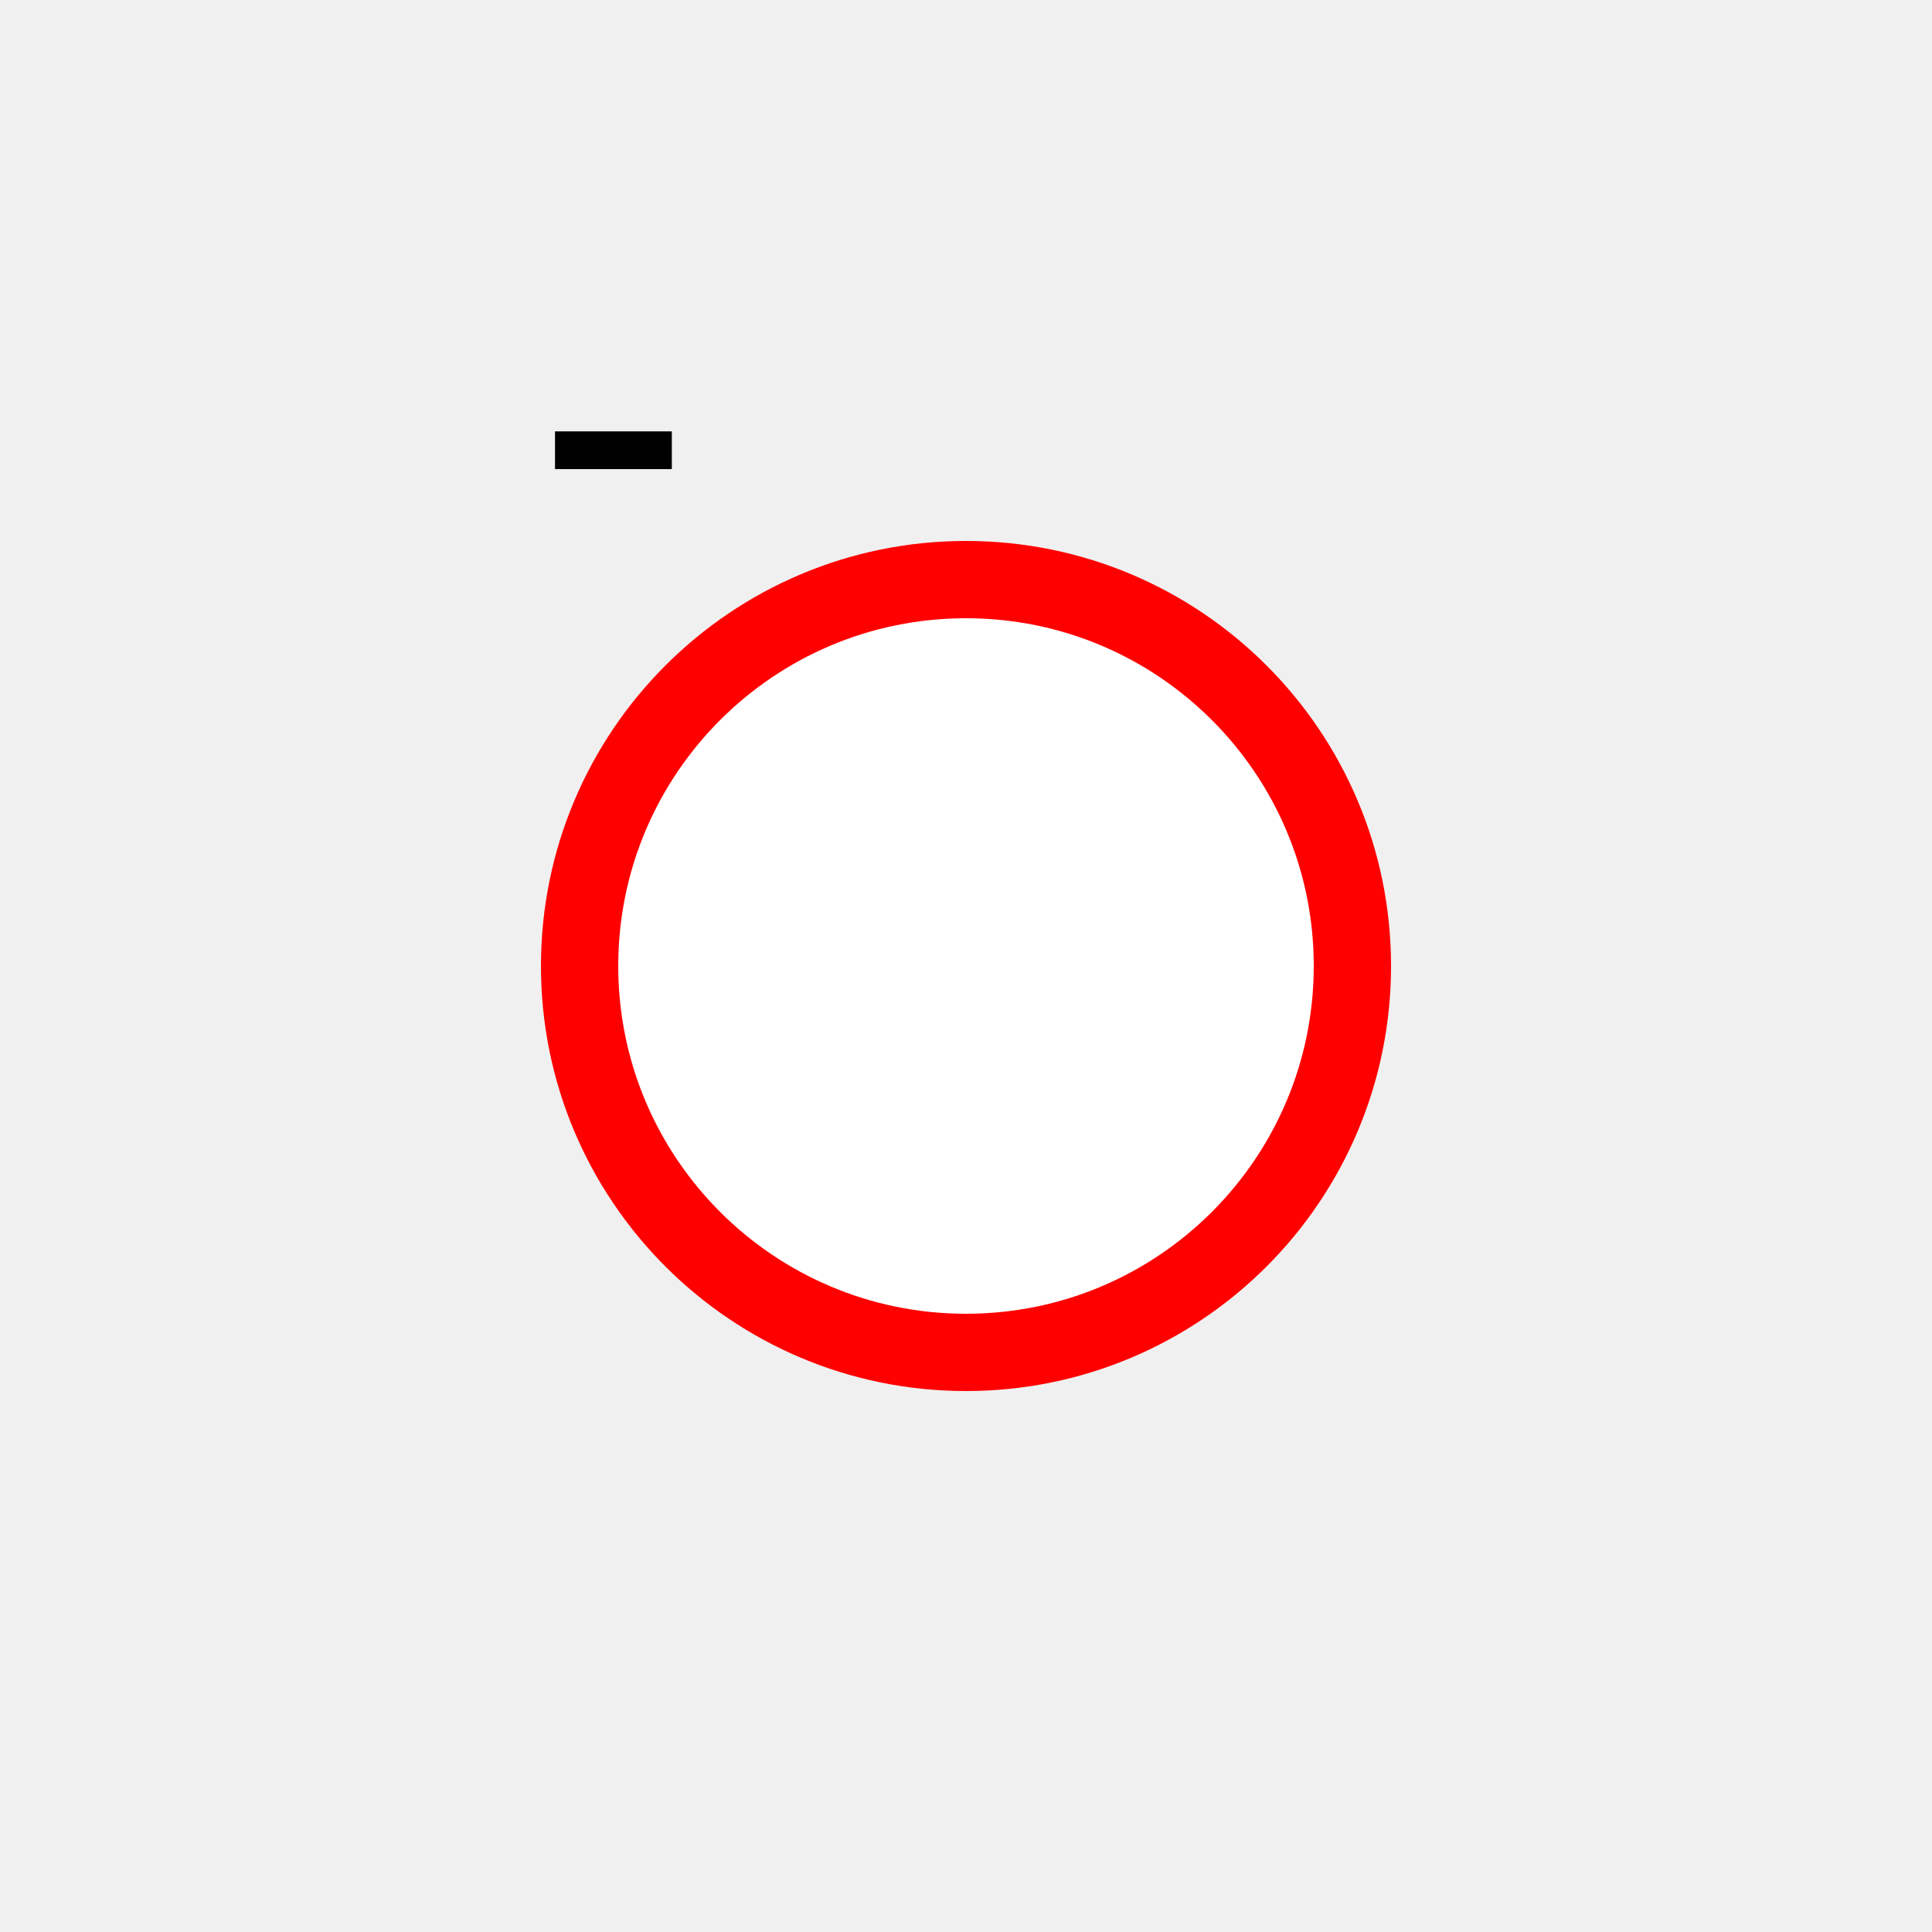
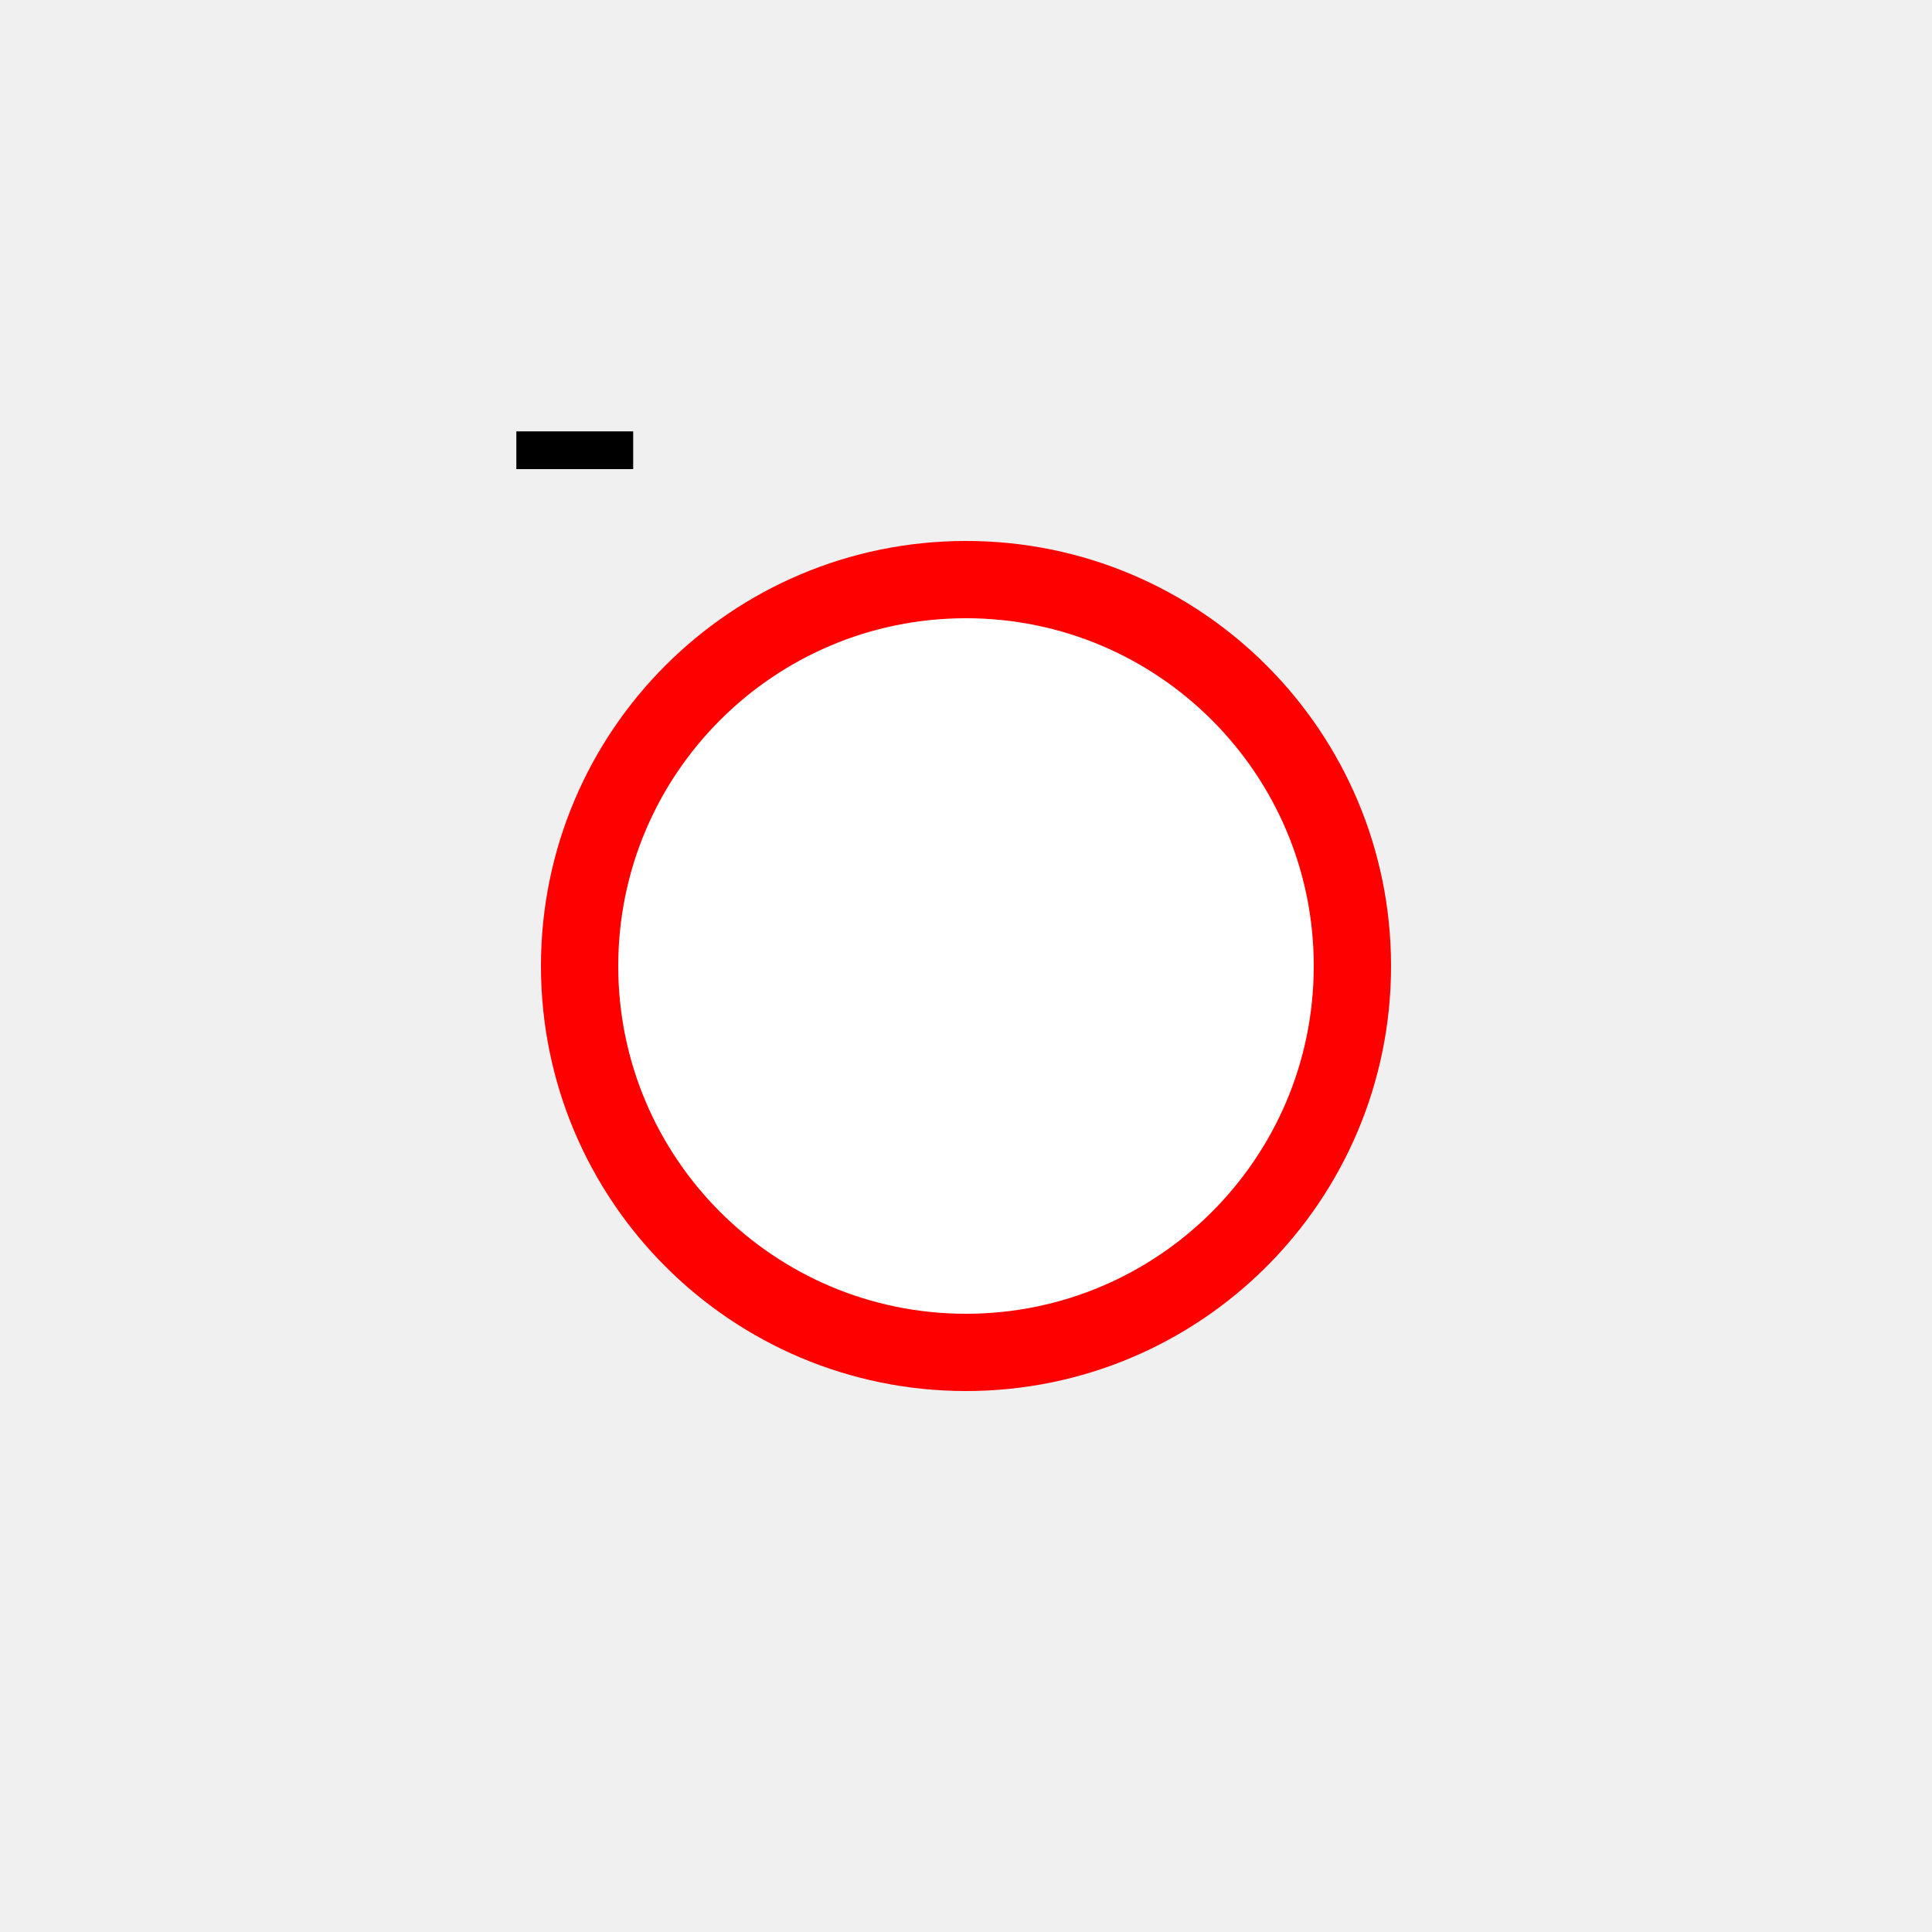
<svg xmlns="http://www.w3.org/2000/svg" xmlns:xlink="http://www.w3.org/1999/xlink" width="100" height="100">
  <defs>
-     <ref id="paramText" param="label">button</ref>
+     <ref id="paramText" param="text-label">button</ref>
  </defs>
-   <text x="35" y="30" text-anchor="middle" font-size="25" fill="black" font-family="Verdana">
-         - <tref xlink:href="url(#label)" />
+   <text x="33" y="30" text-anchor="middle" font-size="25" fill="black" font-family="Verdana">
+         - <tref xlink:href="url(#a)" />
  </text>
  <circle cx="50" cy="50" r="20" stroke="red" stroke-width="4" fill="white" />
</svg>
